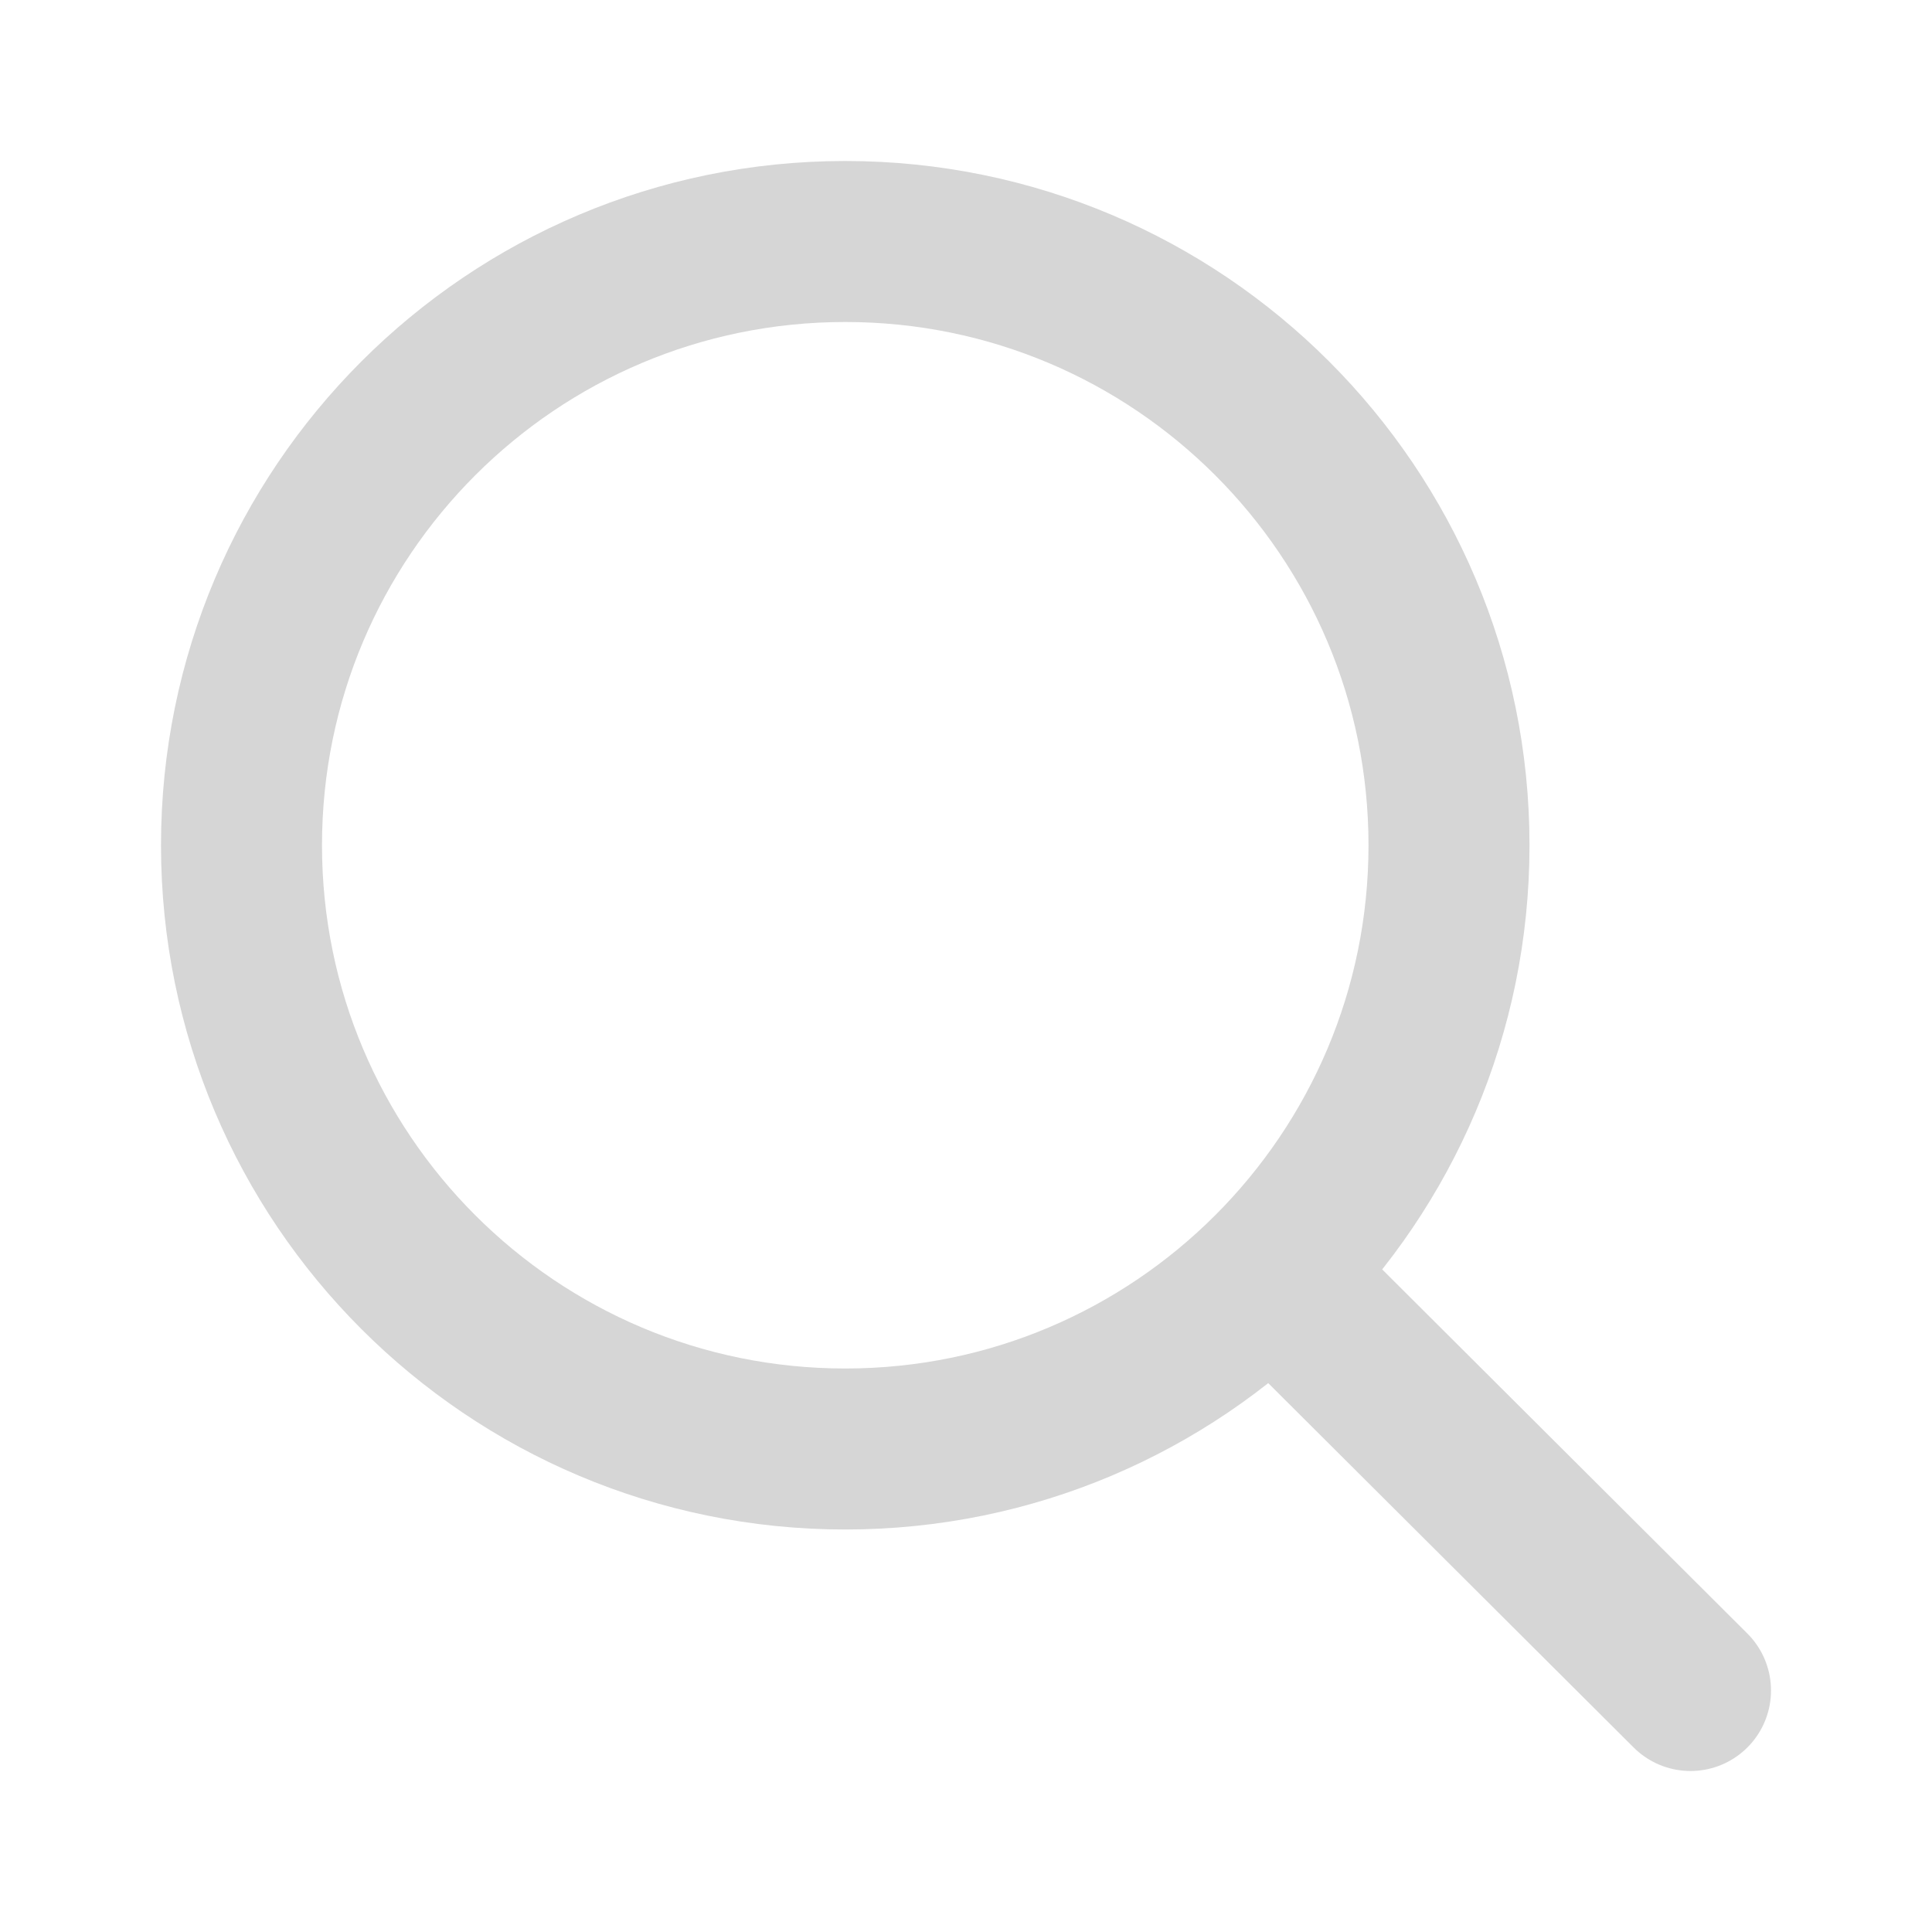
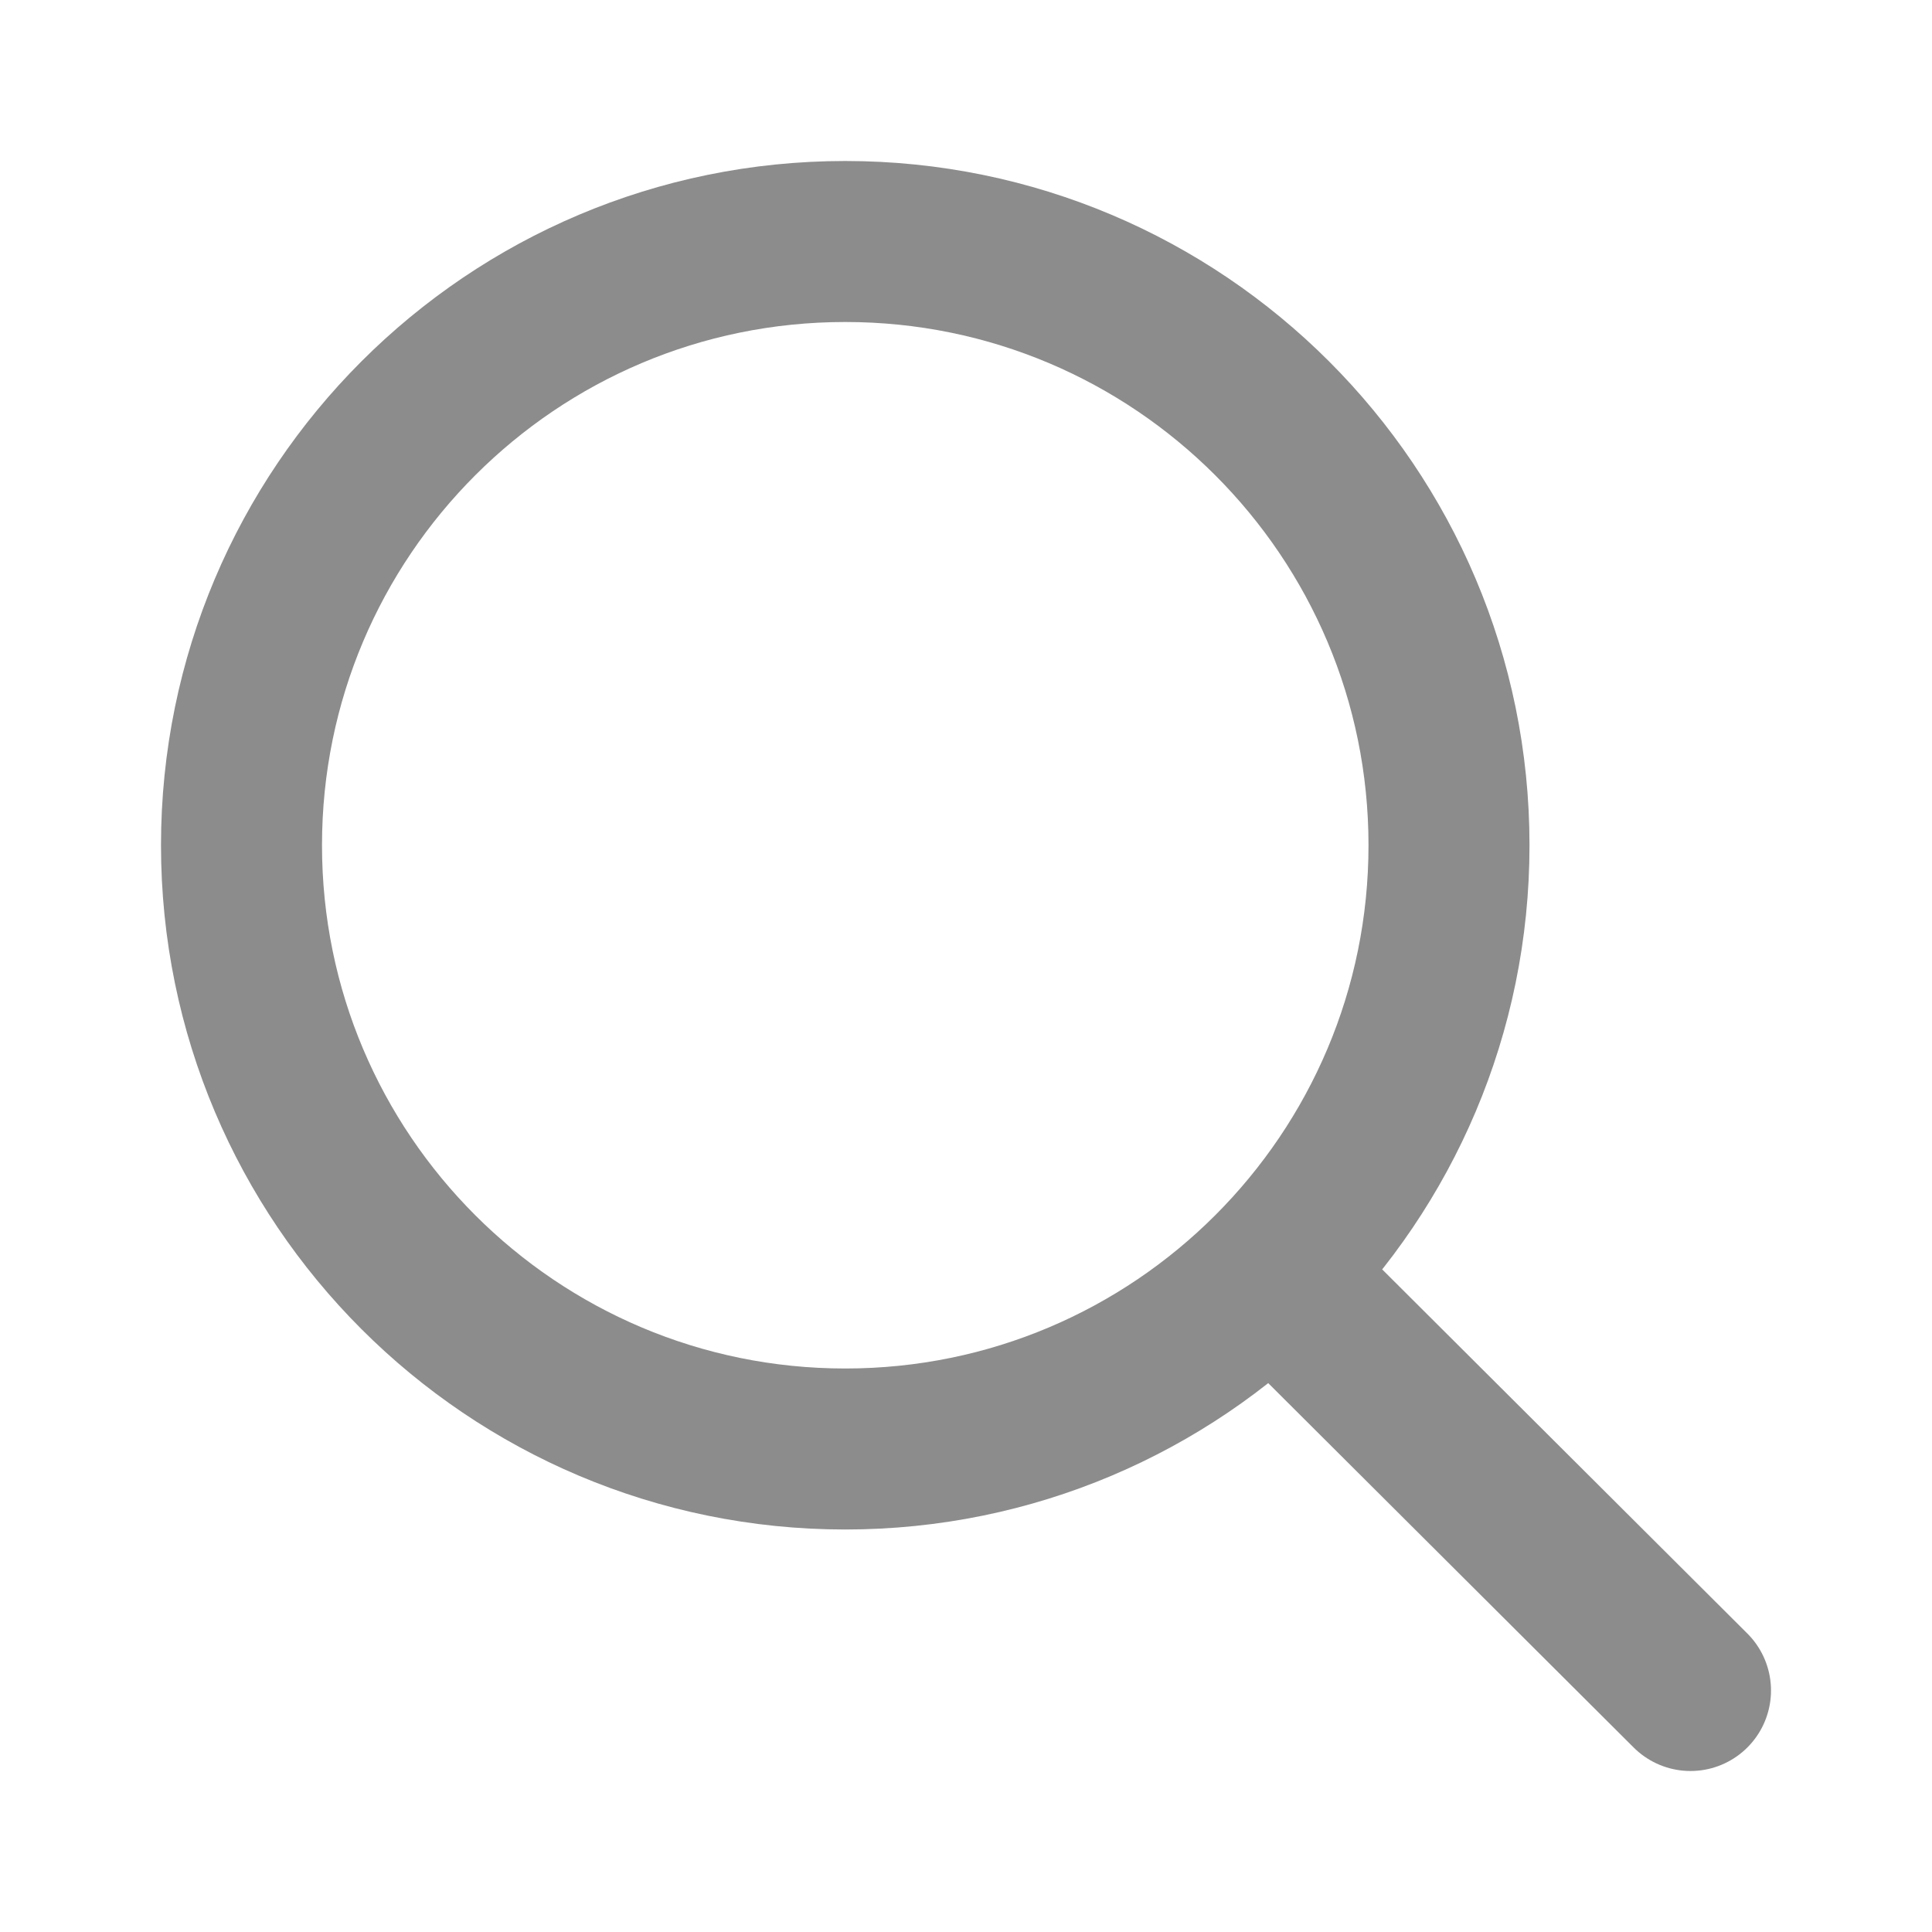
<svg xmlns="http://www.w3.org/2000/svg" width="800px" height="800px" viewBox="0 0 24 24" fill="none" stroke="#333333">
  <g id="SVGRepo_bgCarrier" stroke-width="0" />
  <g id="SVGRepo_tracerCarrier" stroke-linecap="round" stroke-linejoin="round" />
  <g id="SVGRepo_iconCarrier">
-     <path d="M15.796 15.811L21 21M18 10.5C18 14.642 14.642 18 10.5 18C6.358 18 3 14.642 3 10.5C3 6.358 6.358 3 10.5 3C14.642 3 18 6.358 18 10.5Z" stroke="#d6d6d6" stroke-width="2" stroke-linecap="round" stroke-linejoin="round" />
+     <path d="M15.796 15.811L21 21M18 10.5C18 14.642 14.642 18 10.5 18C6.358 18 3 14.642 3 10.5C3 6.358 6.358 3 10.5 3C14.642 3 18 6.358 18 10.5Z" stroke="#8c8c8c" stroke-width="2" stroke-linecap="round" stroke-linejoin="round" />
  </g>
</svg>
